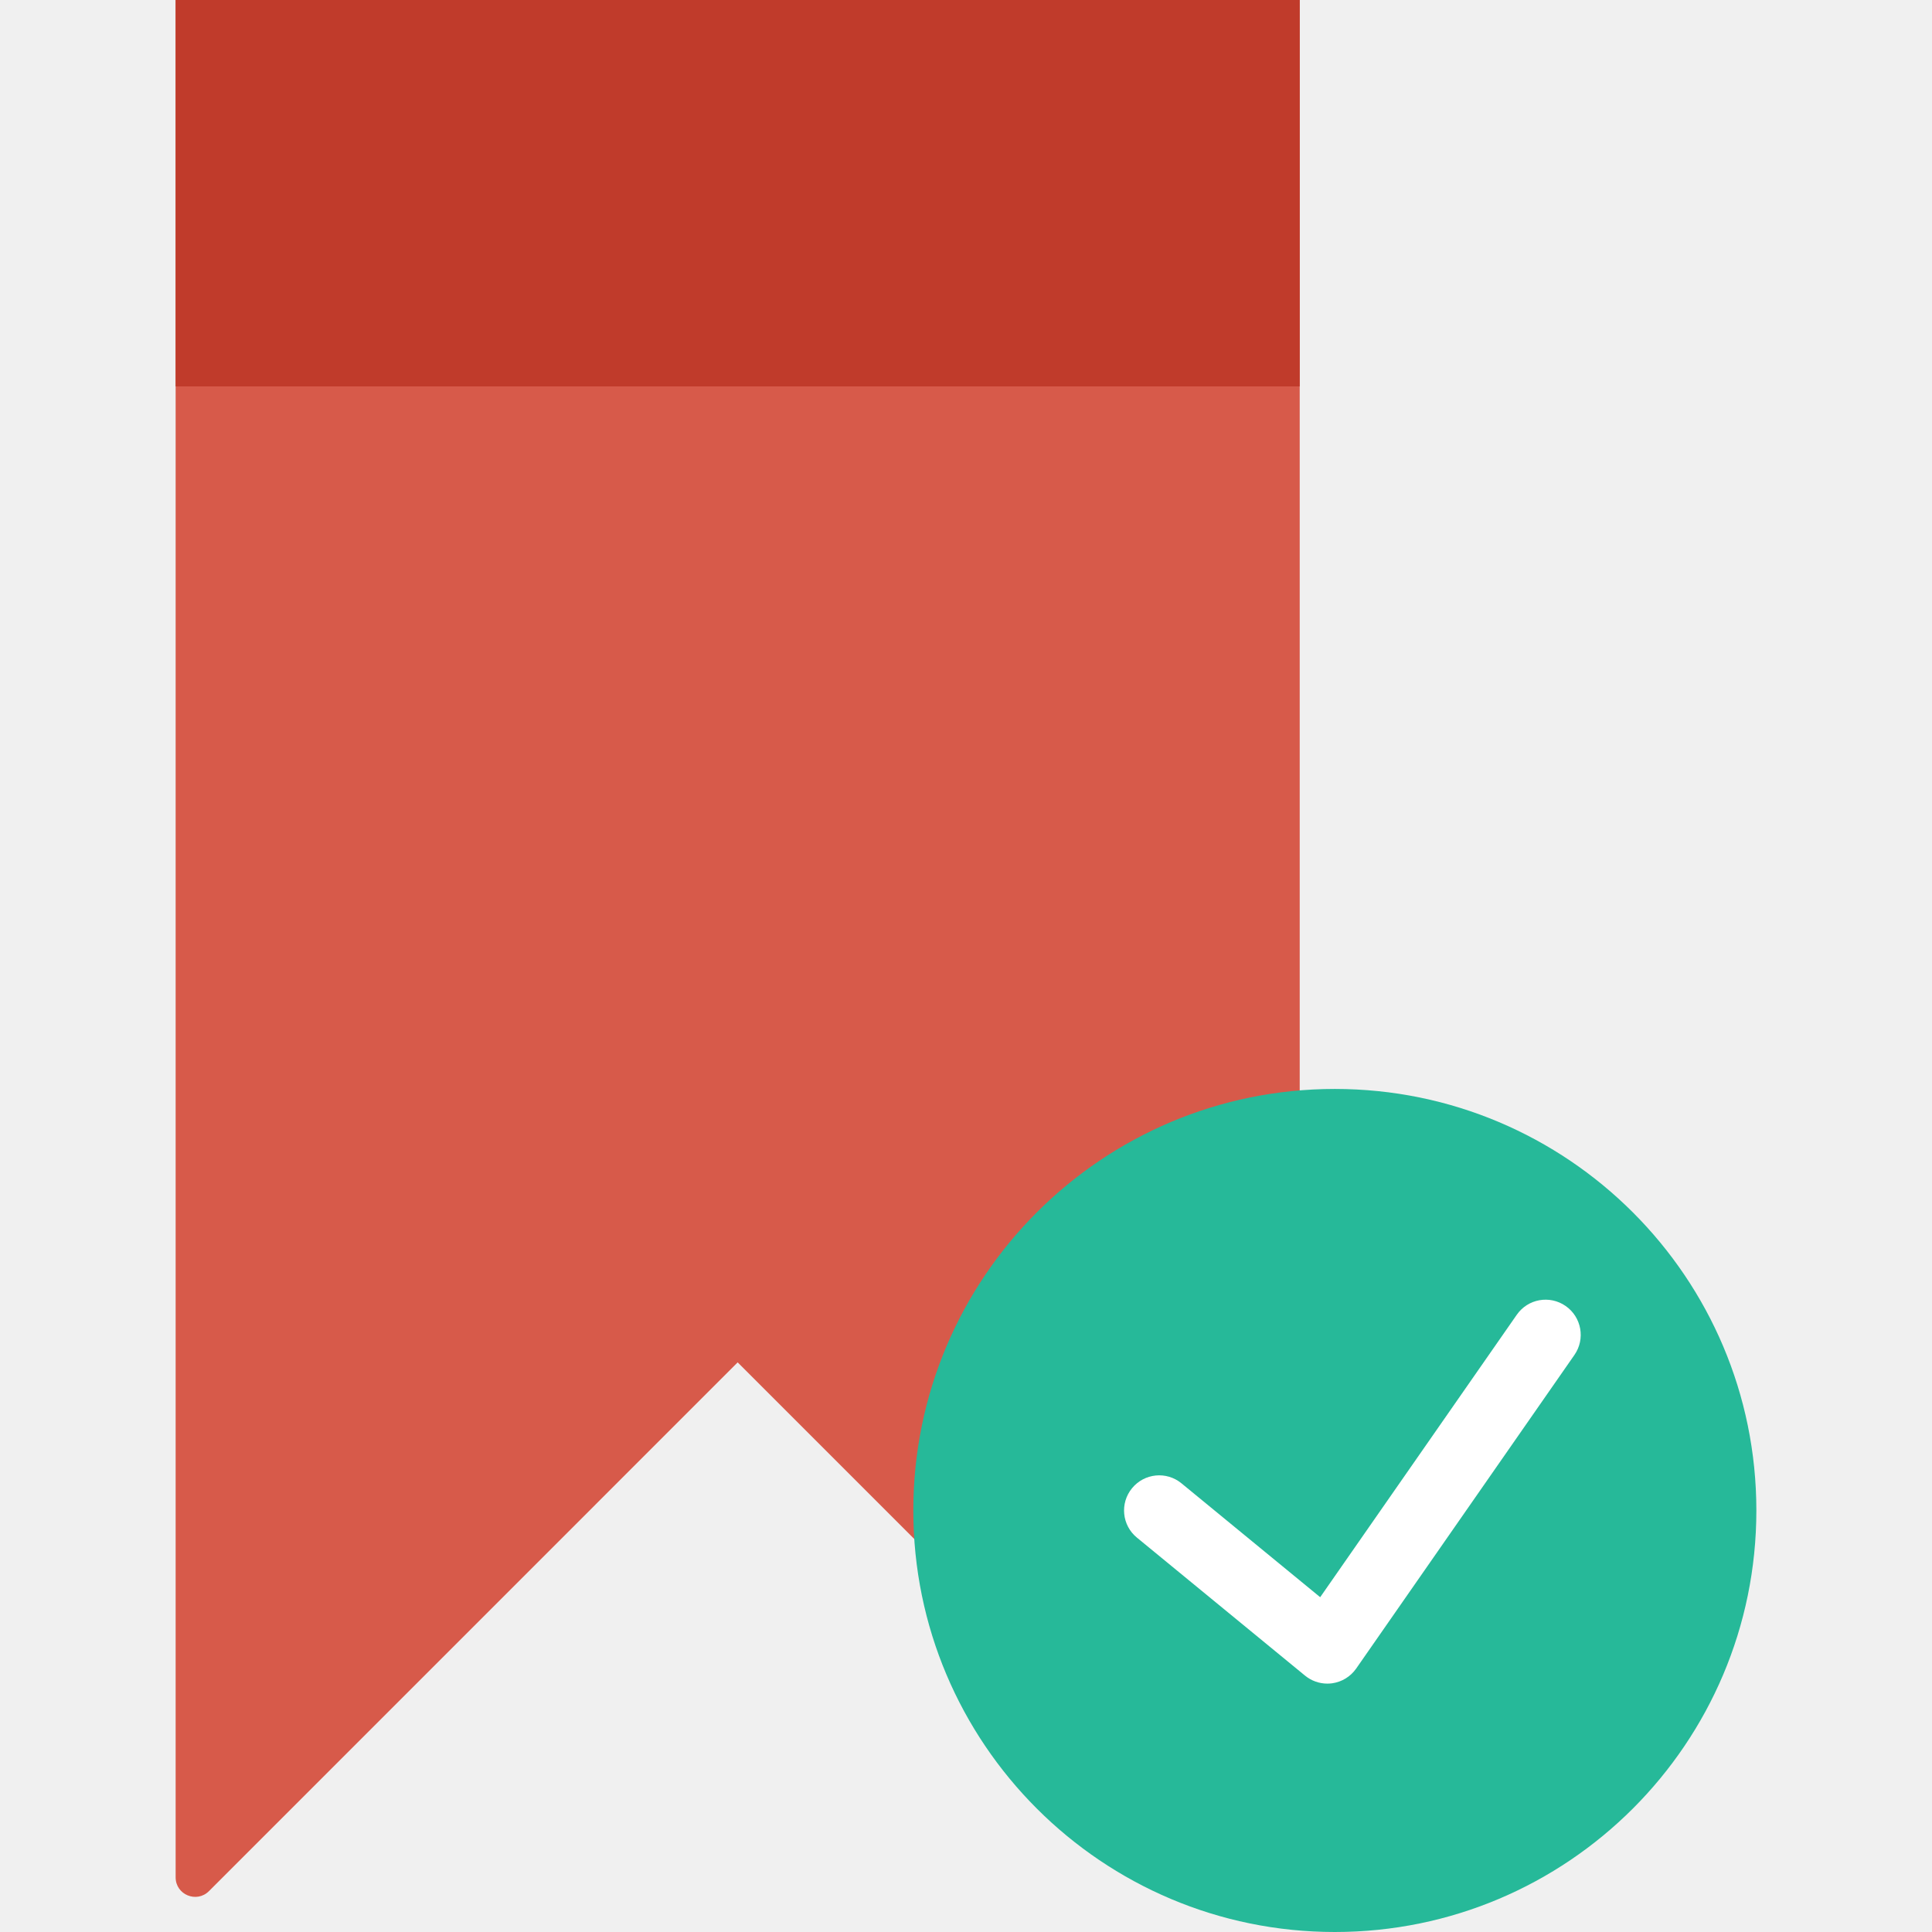
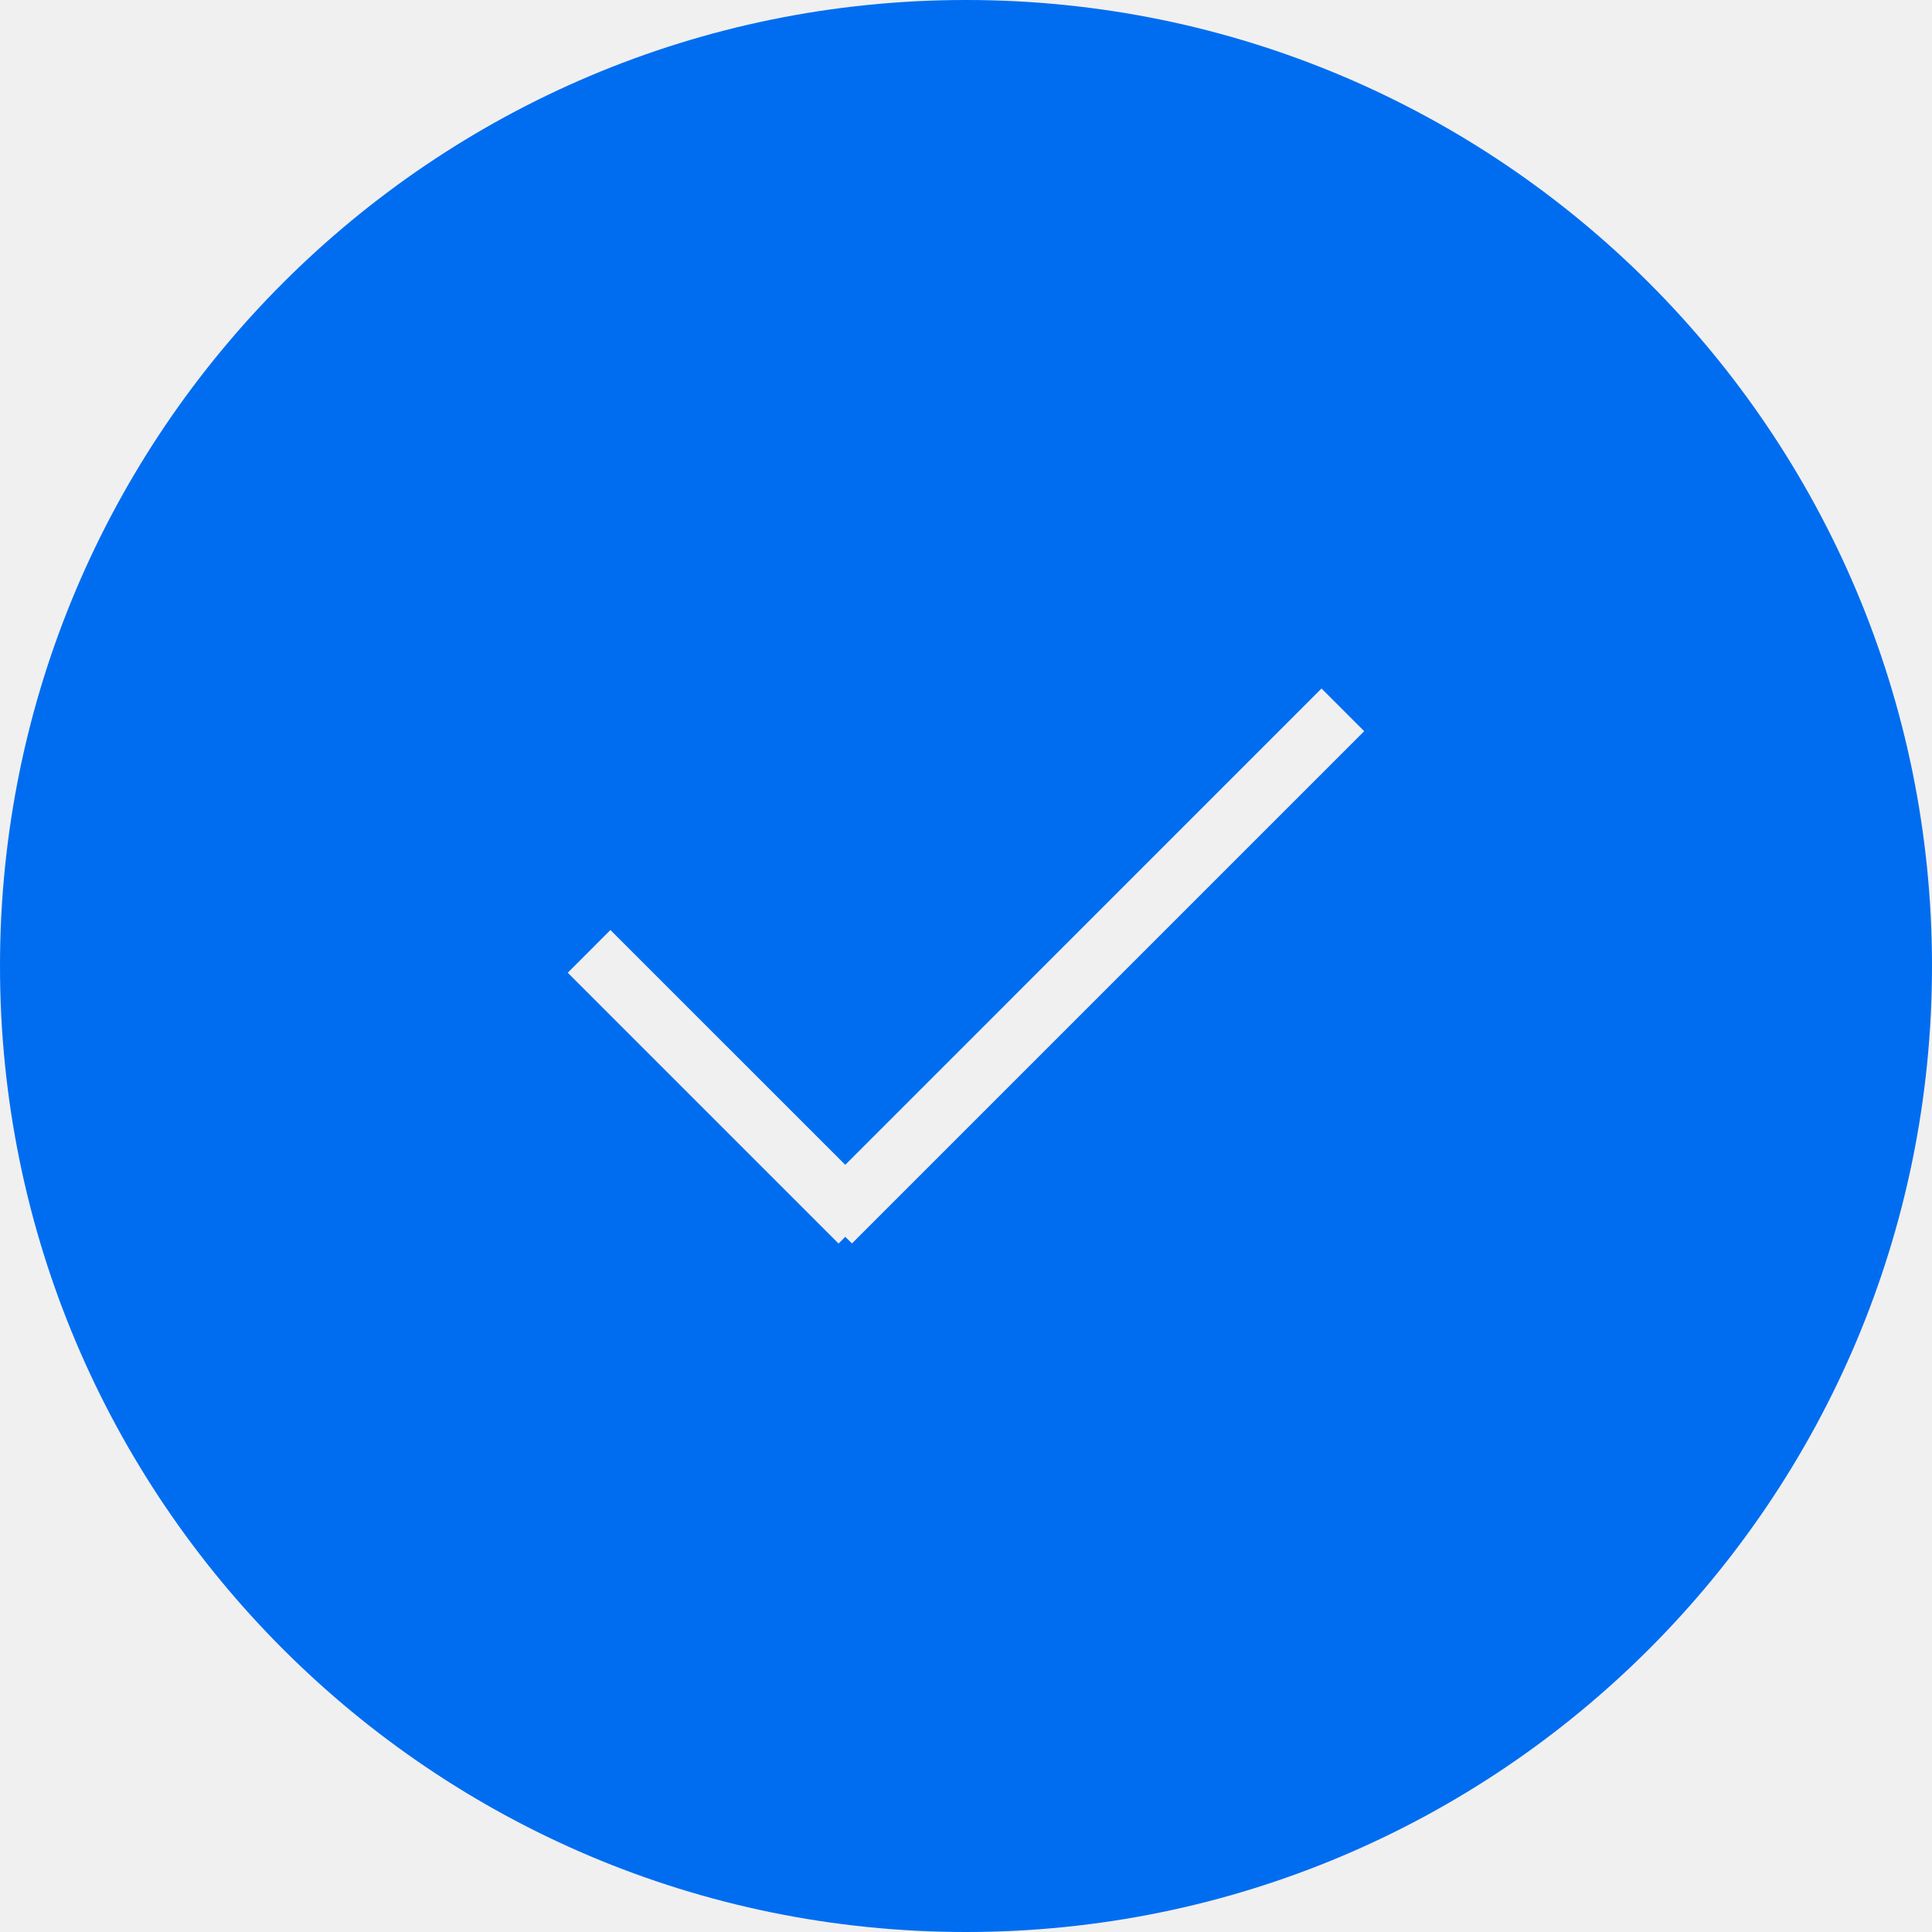
- <svg xmlns="http://www.w3.org/2000/svg" version="1.1" id="Capa_1" x="0px" y="0px" viewBox="0 0 55 55" style="enable-background:new 0 0 55 55;" xml:space="preserve">
+ <svg xmlns="http://www.w3.org/2000/svg" version="1.1" id="Capa_1" x="0px" y="0px" width="512px" height="512px" viewBox="0 0 64 64" style="enable-background:new 0 0 64 64;" xml:space="preserve">
  <g>
-     <path style="fill:#D75A4A;" d="M21,0H5v53.444c0,0.495,0.598,0.742,0.948,0.393L21,38.784l15.052,15.052   c0.35,0.35,0.948,0.102,0.948-0.393V0H21z" />
-     <rect x="5" style="fill:#C03B2B;" width="32" height="11" />
    <g>
-       <circle style="fill:#26B999;" cx="38" cy="43" r="12" />
-       <path style="fill:#FFFFFF;" d="M44.571,37.179c-0.455-0.316-1.077-0.204-1.392,0.25l-5.596,8.04l-3.949-3.242    c-0.426-0.351-1.057-0.288-1.407,0.139c-0.351,0.427-0.289,1.057,0.139,1.407l4.786,3.929c0.18,0.147,0.404,0.227,0.634,0.227    c0.045,0,0.091-0.003,0.137-0.009c0.276-0.039,0.524-0.19,0.684-0.419l6.214-8.929C45.136,38.118,45.024,37.495,44.571,37.179z" />
+       <g id="circle_copy_4_3_">
+         <g>
+           <path d="M32,0C14.327,0,0,14.327,0,32c0,17.674,14.327,32,32,32s32-14.326,32-32C64,14.327,49.673,0,32,0z M28.222,41.191      L28,40.971l-0.222,0.223l-8.971-8.971l1.414-1.415L28,38.586l15.777-15.778l1.414,1.414L28.222,41.191z" fill="#006DF0" />
+         </g>
+       </g>
    </g>
  </g>
  <g>
</g>
  <g>
</g>
  <g>
</g>
  <g>
</g>
  <g>
</g>
  <g>
</g>
  <g>
</g>
  <g>
</g>
  <g>
</g>
  <g>
</g>
  <g>
</g>
  <g>
</g>
  <g>
</g>
  <g>
</g>
  <g>
</g>
</svg>
